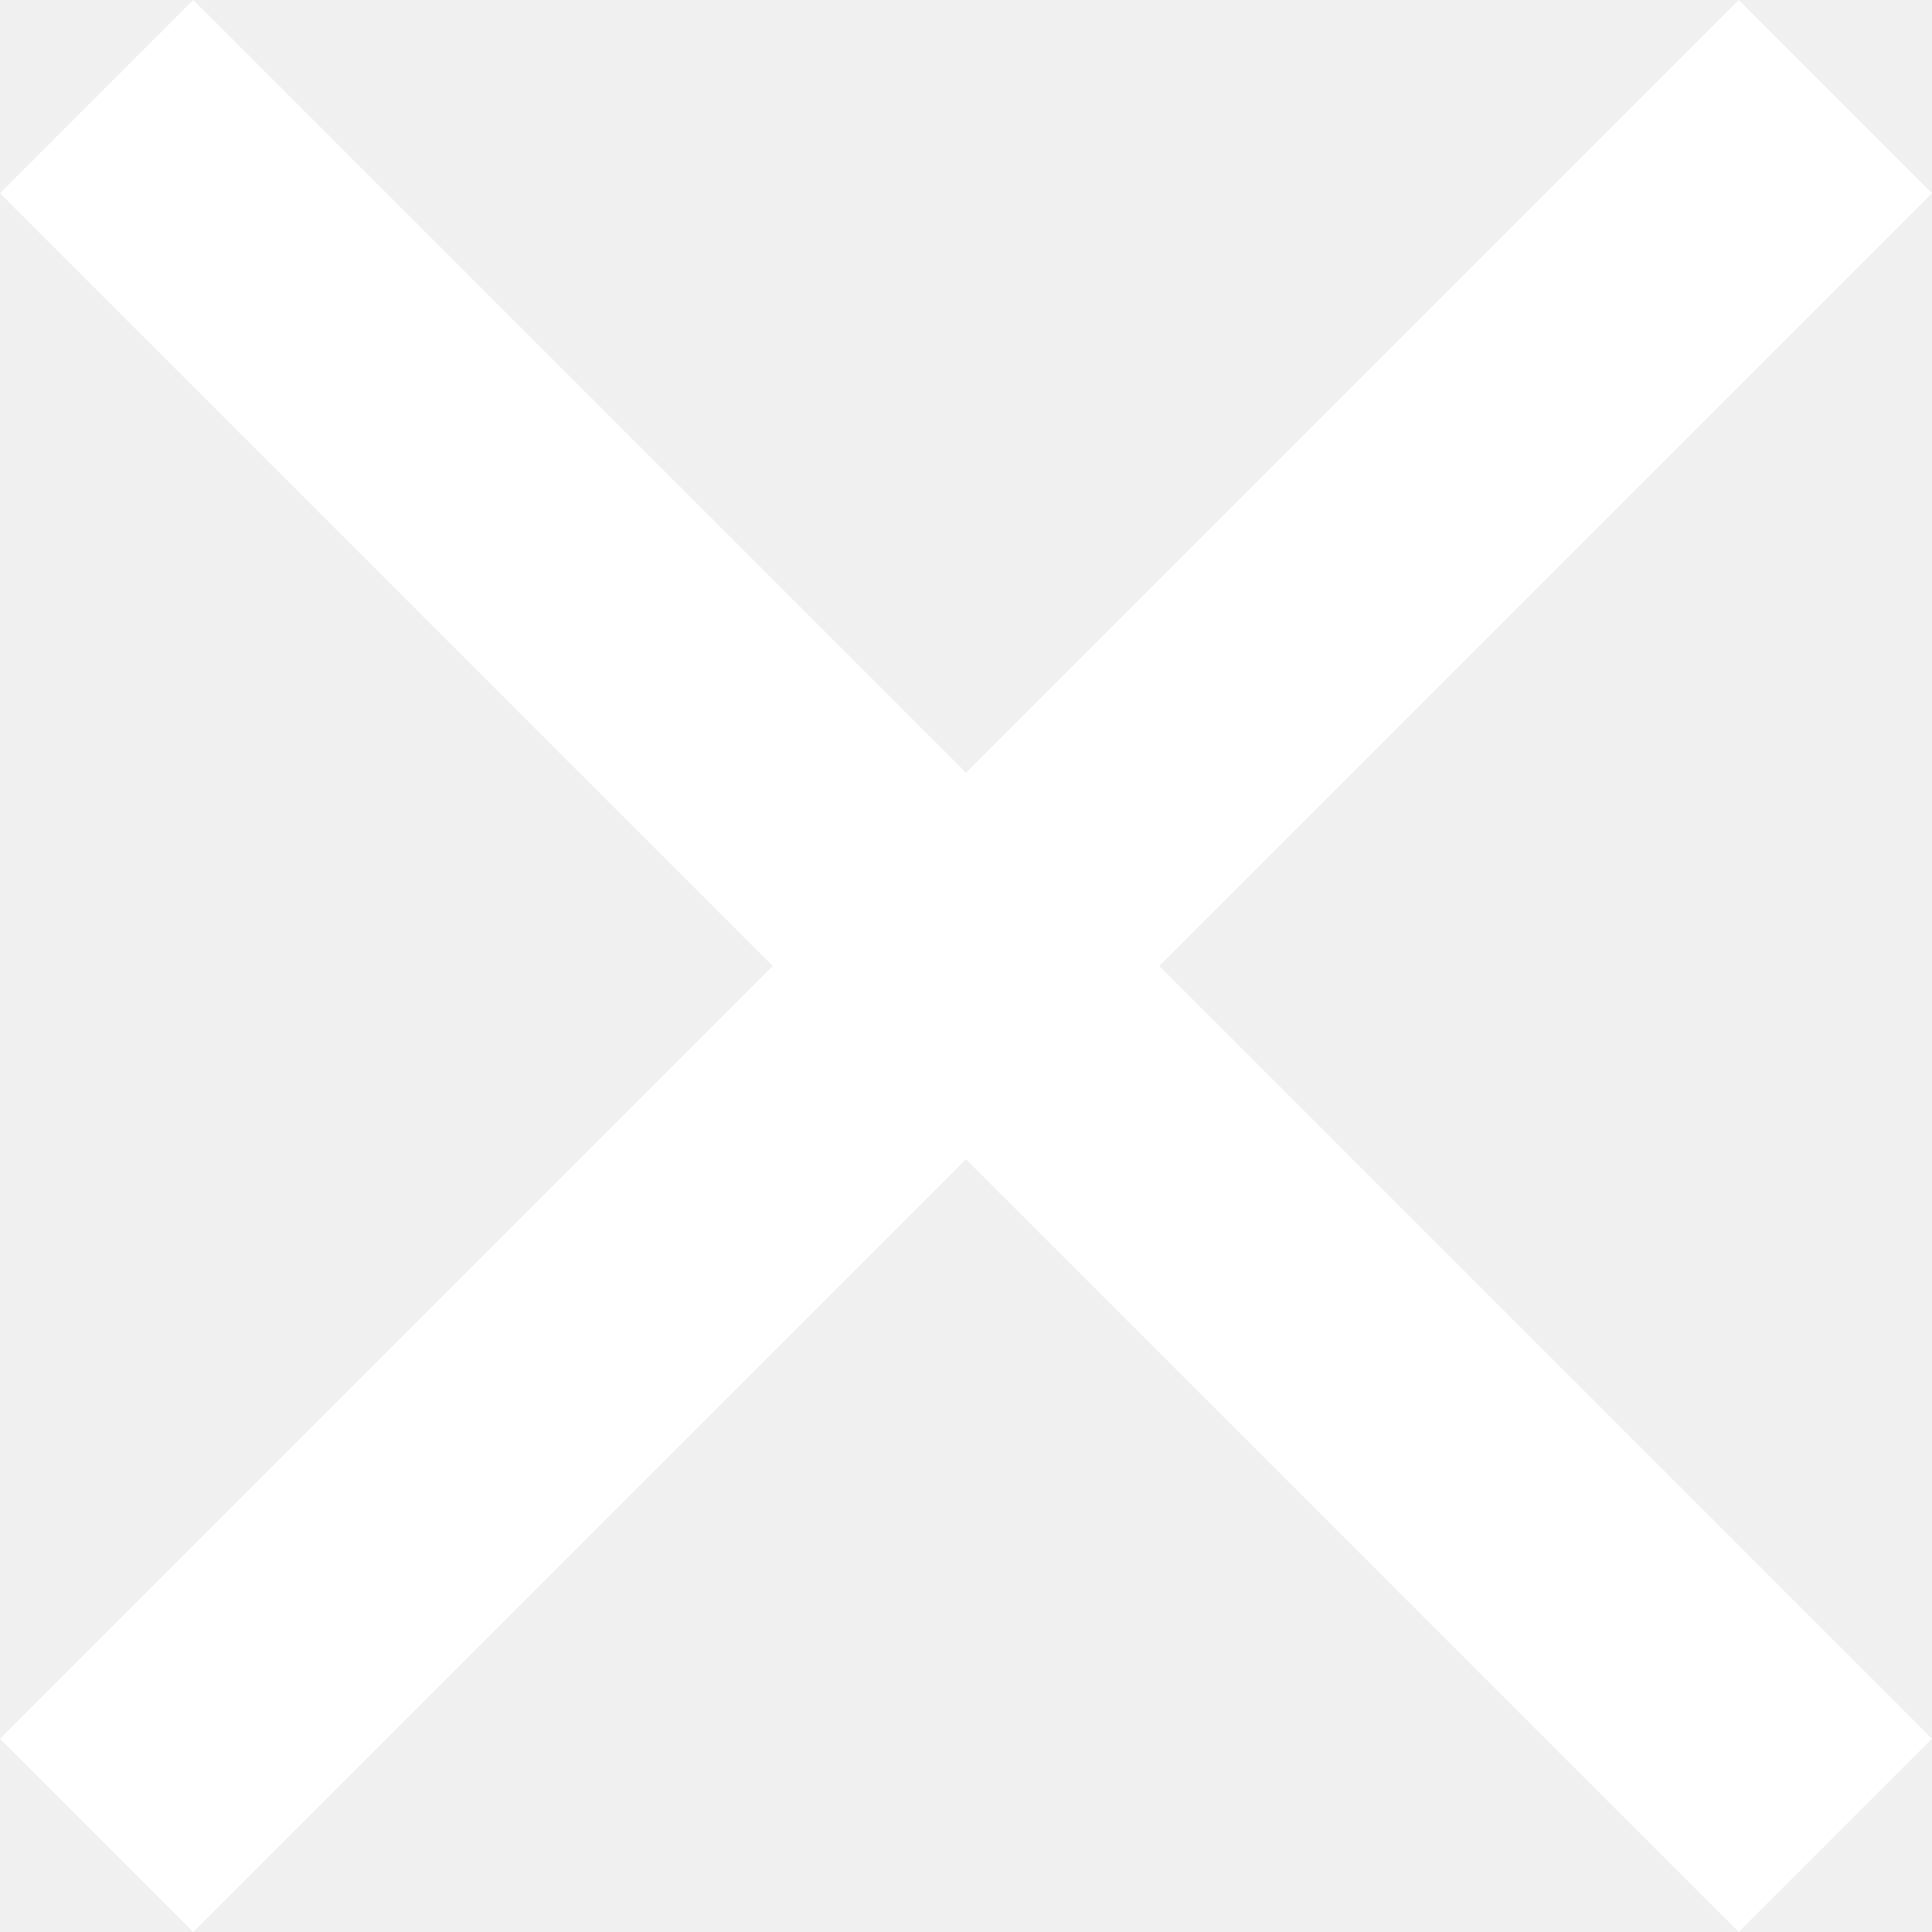
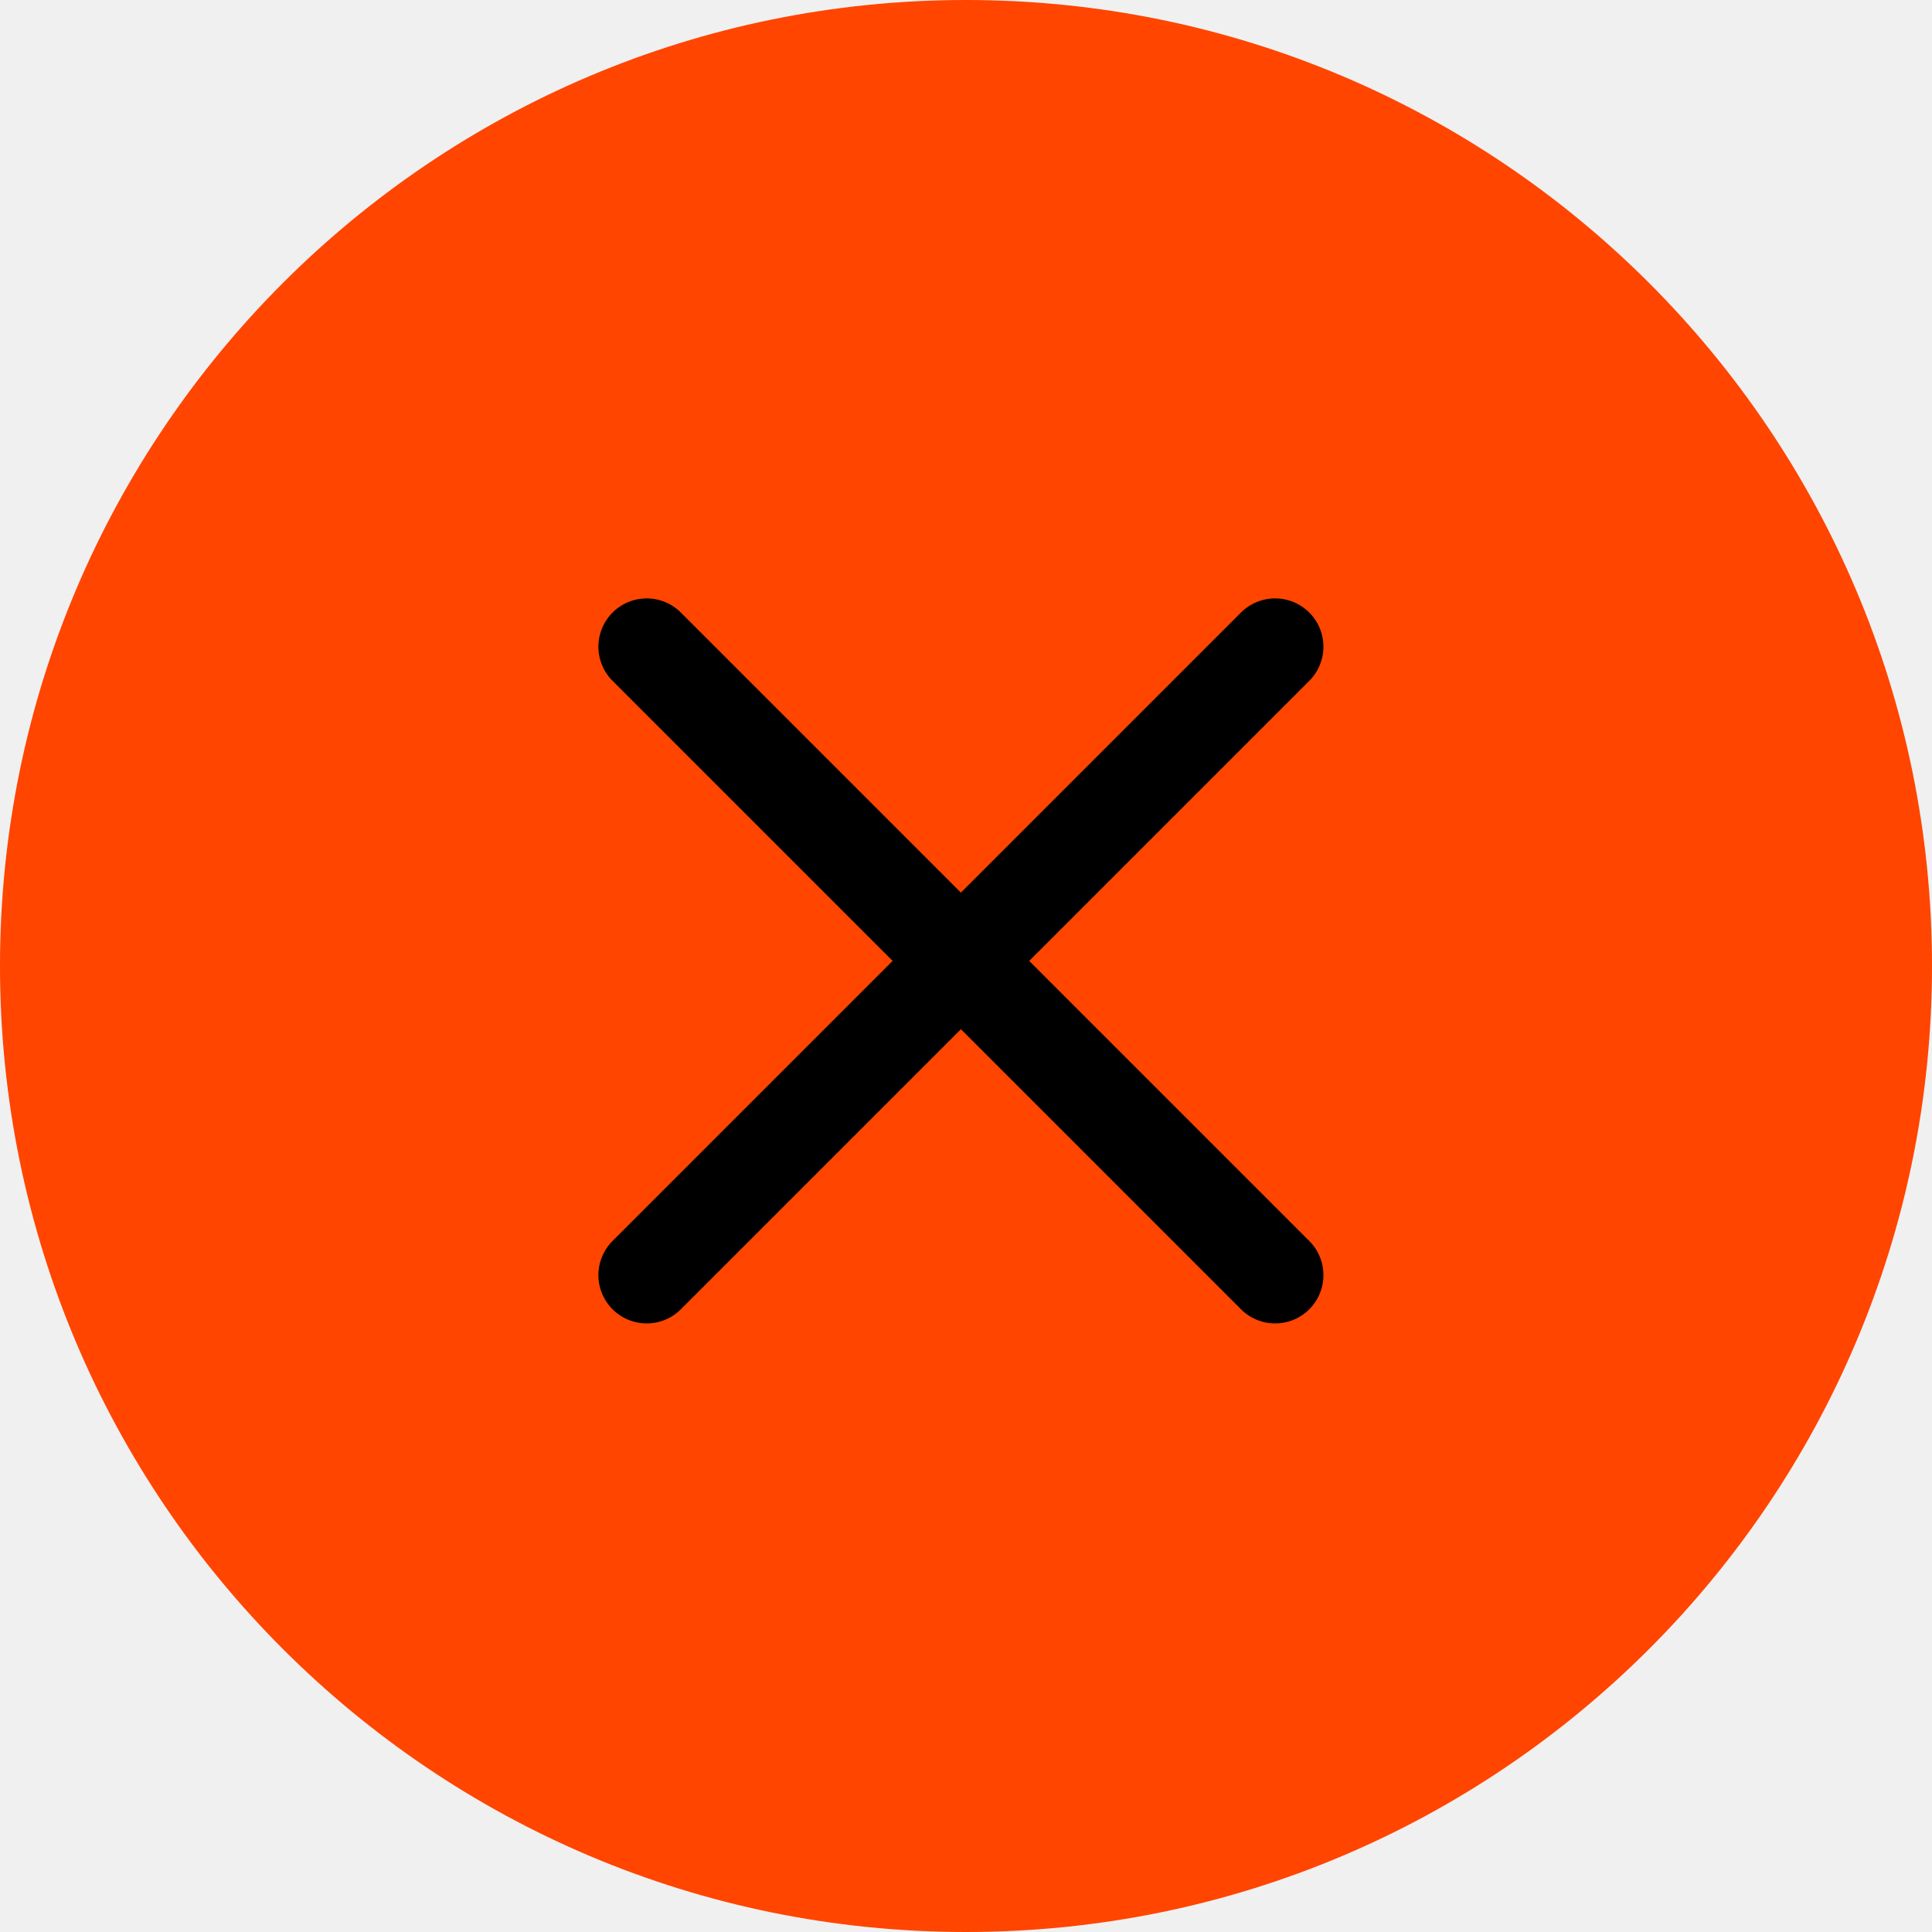
- <svg xmlns="http://www.w3.org/2000/svg" width="32" height="32" viewBox="0 0 32 32" fill="none">
-   <path d="M32 28.8L19.2 16L32 3.2L28.8 0L16 12.8L3.2 0L0 3.2L12.8 16L0 28.8L3.2 32L16 19.2L28.8 32L32 28.8Z" fill="white" />
+ <svg xmlns="http://www.w3.org/2000/svg" width="100" height="100" viewBox="0 0 100 100" fill="none">
+   <rect x="100" y="100" width="100" height="100" rx="50" transform="rotate(-180 100 100)" fill="#FF4500" />
+   <path d="M33.473 33.473L66 66" stroke="black" stroke-width="5" stroke-linecap="round" />
+   <path d="M66 33.473L33.473 66" stroke="black" stroke-width="5" stroke-linecap="round" />
</svg>
